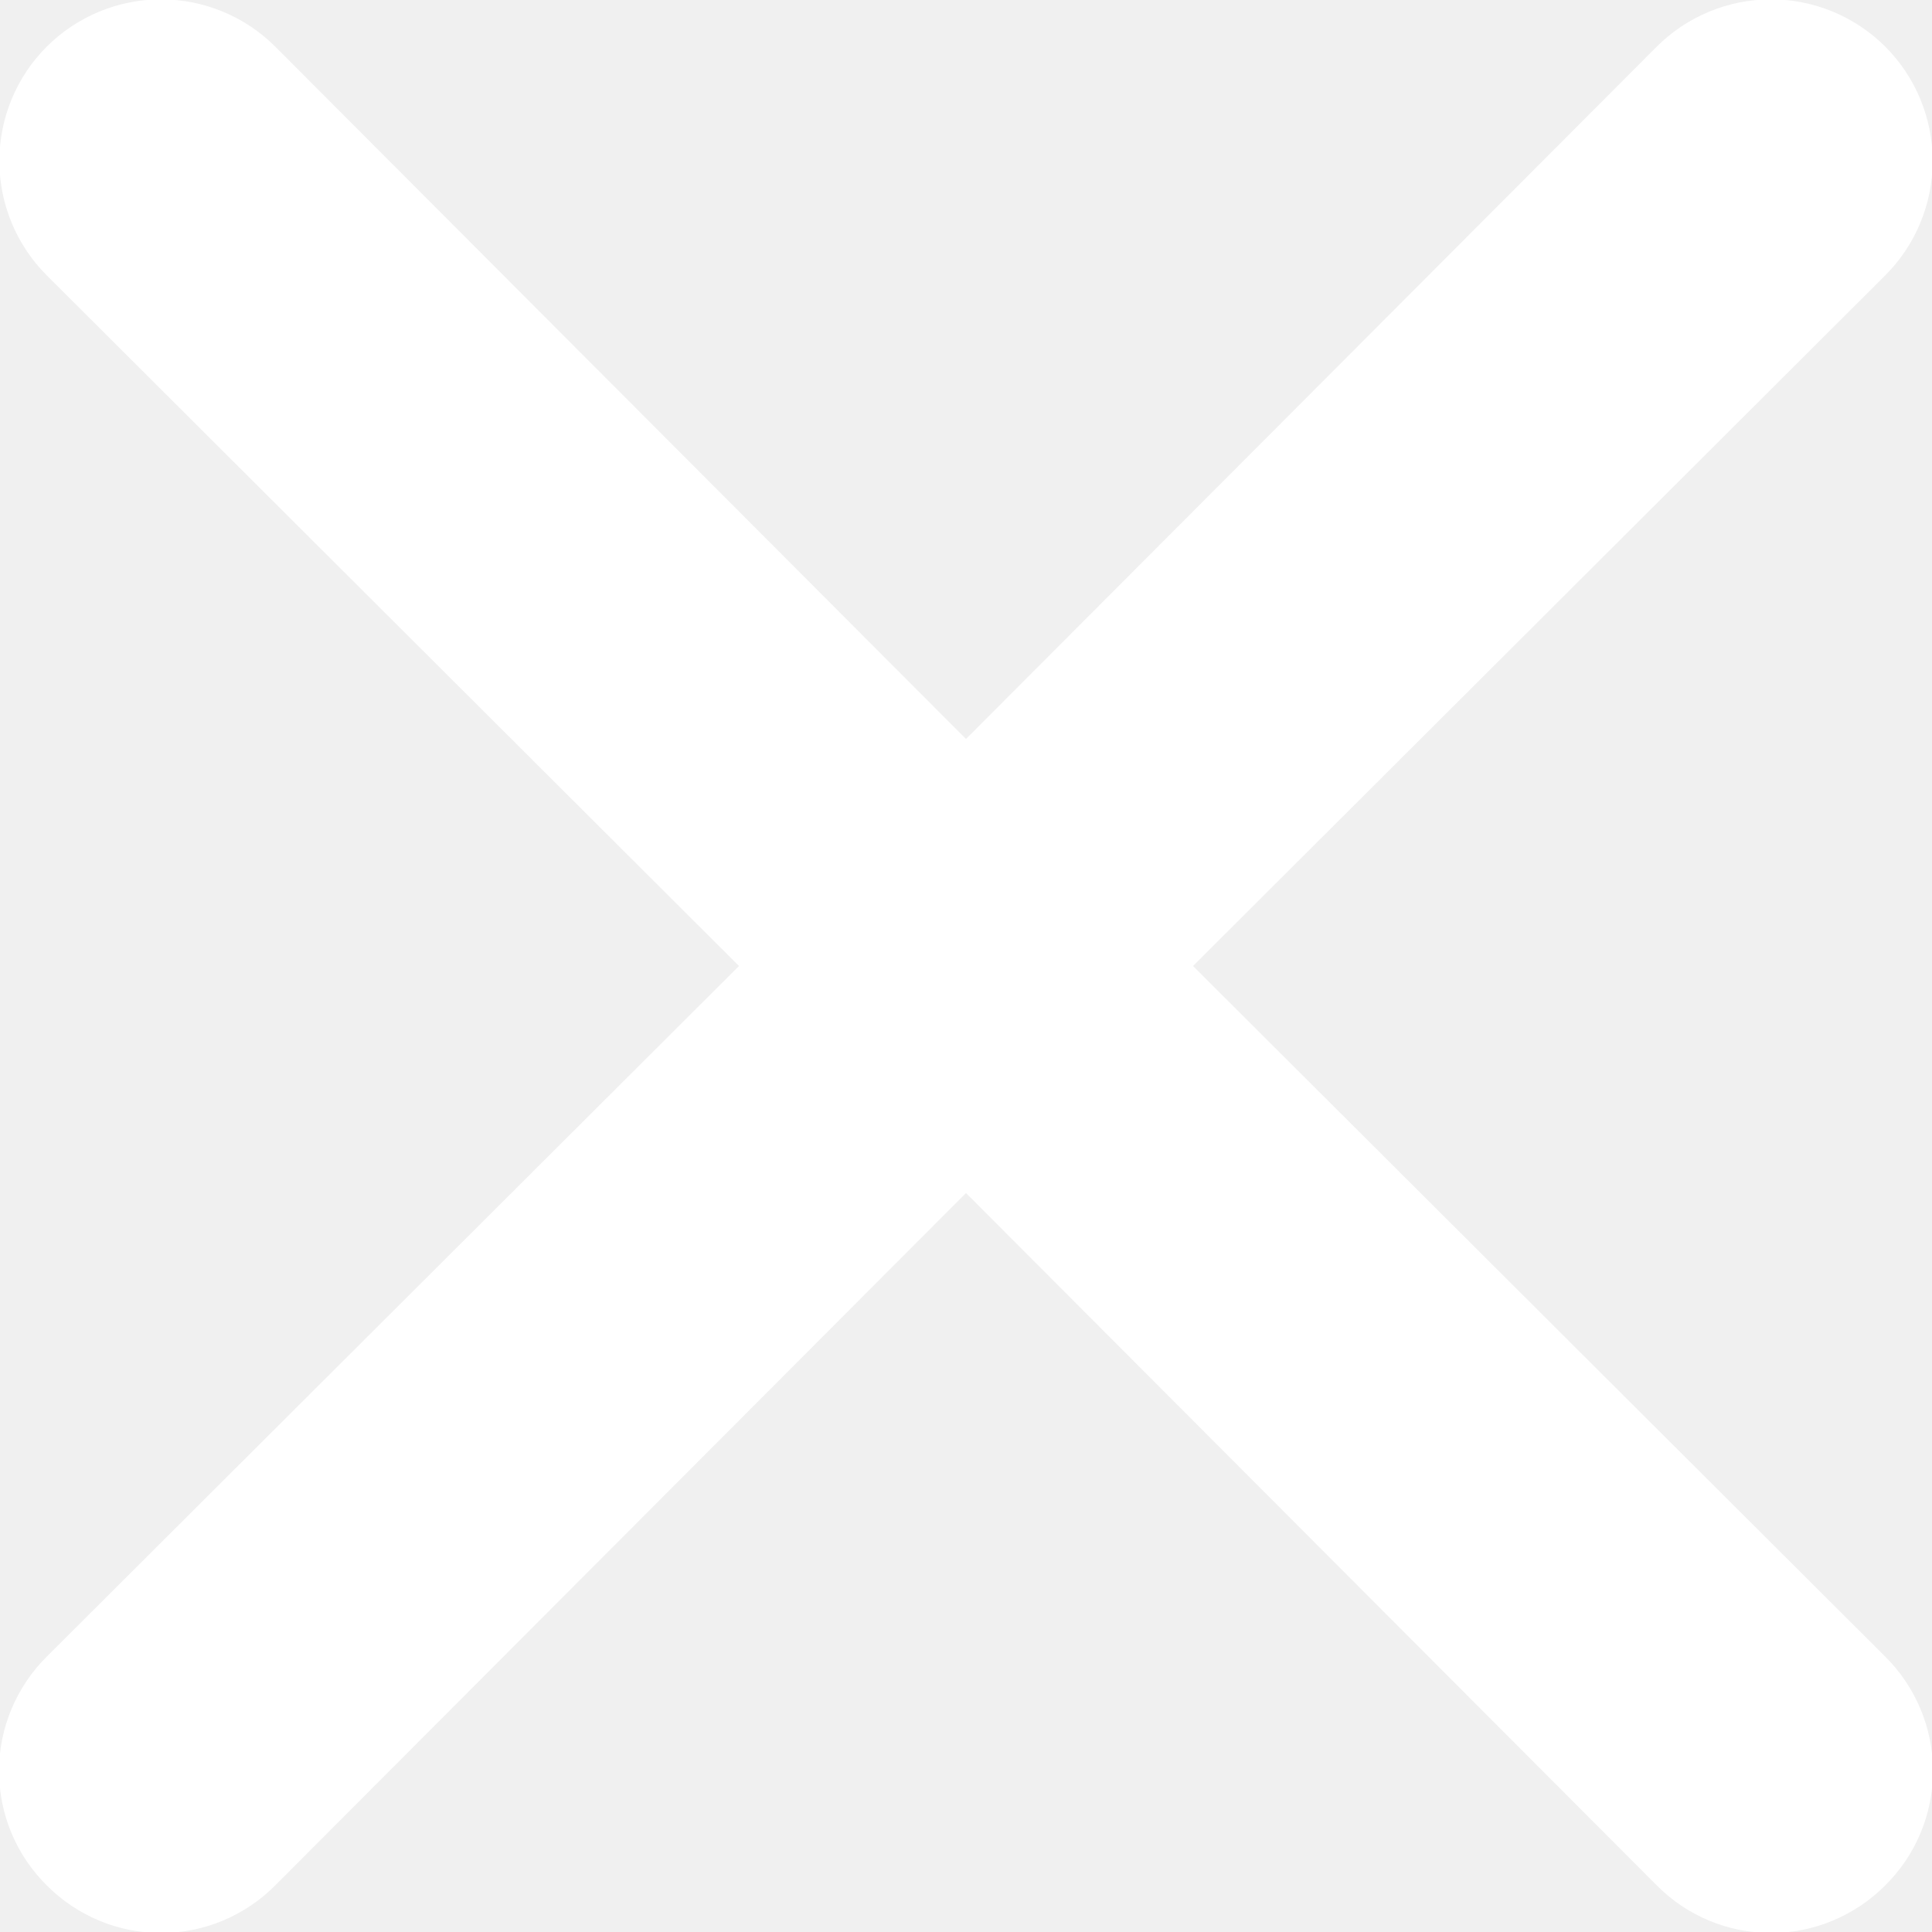
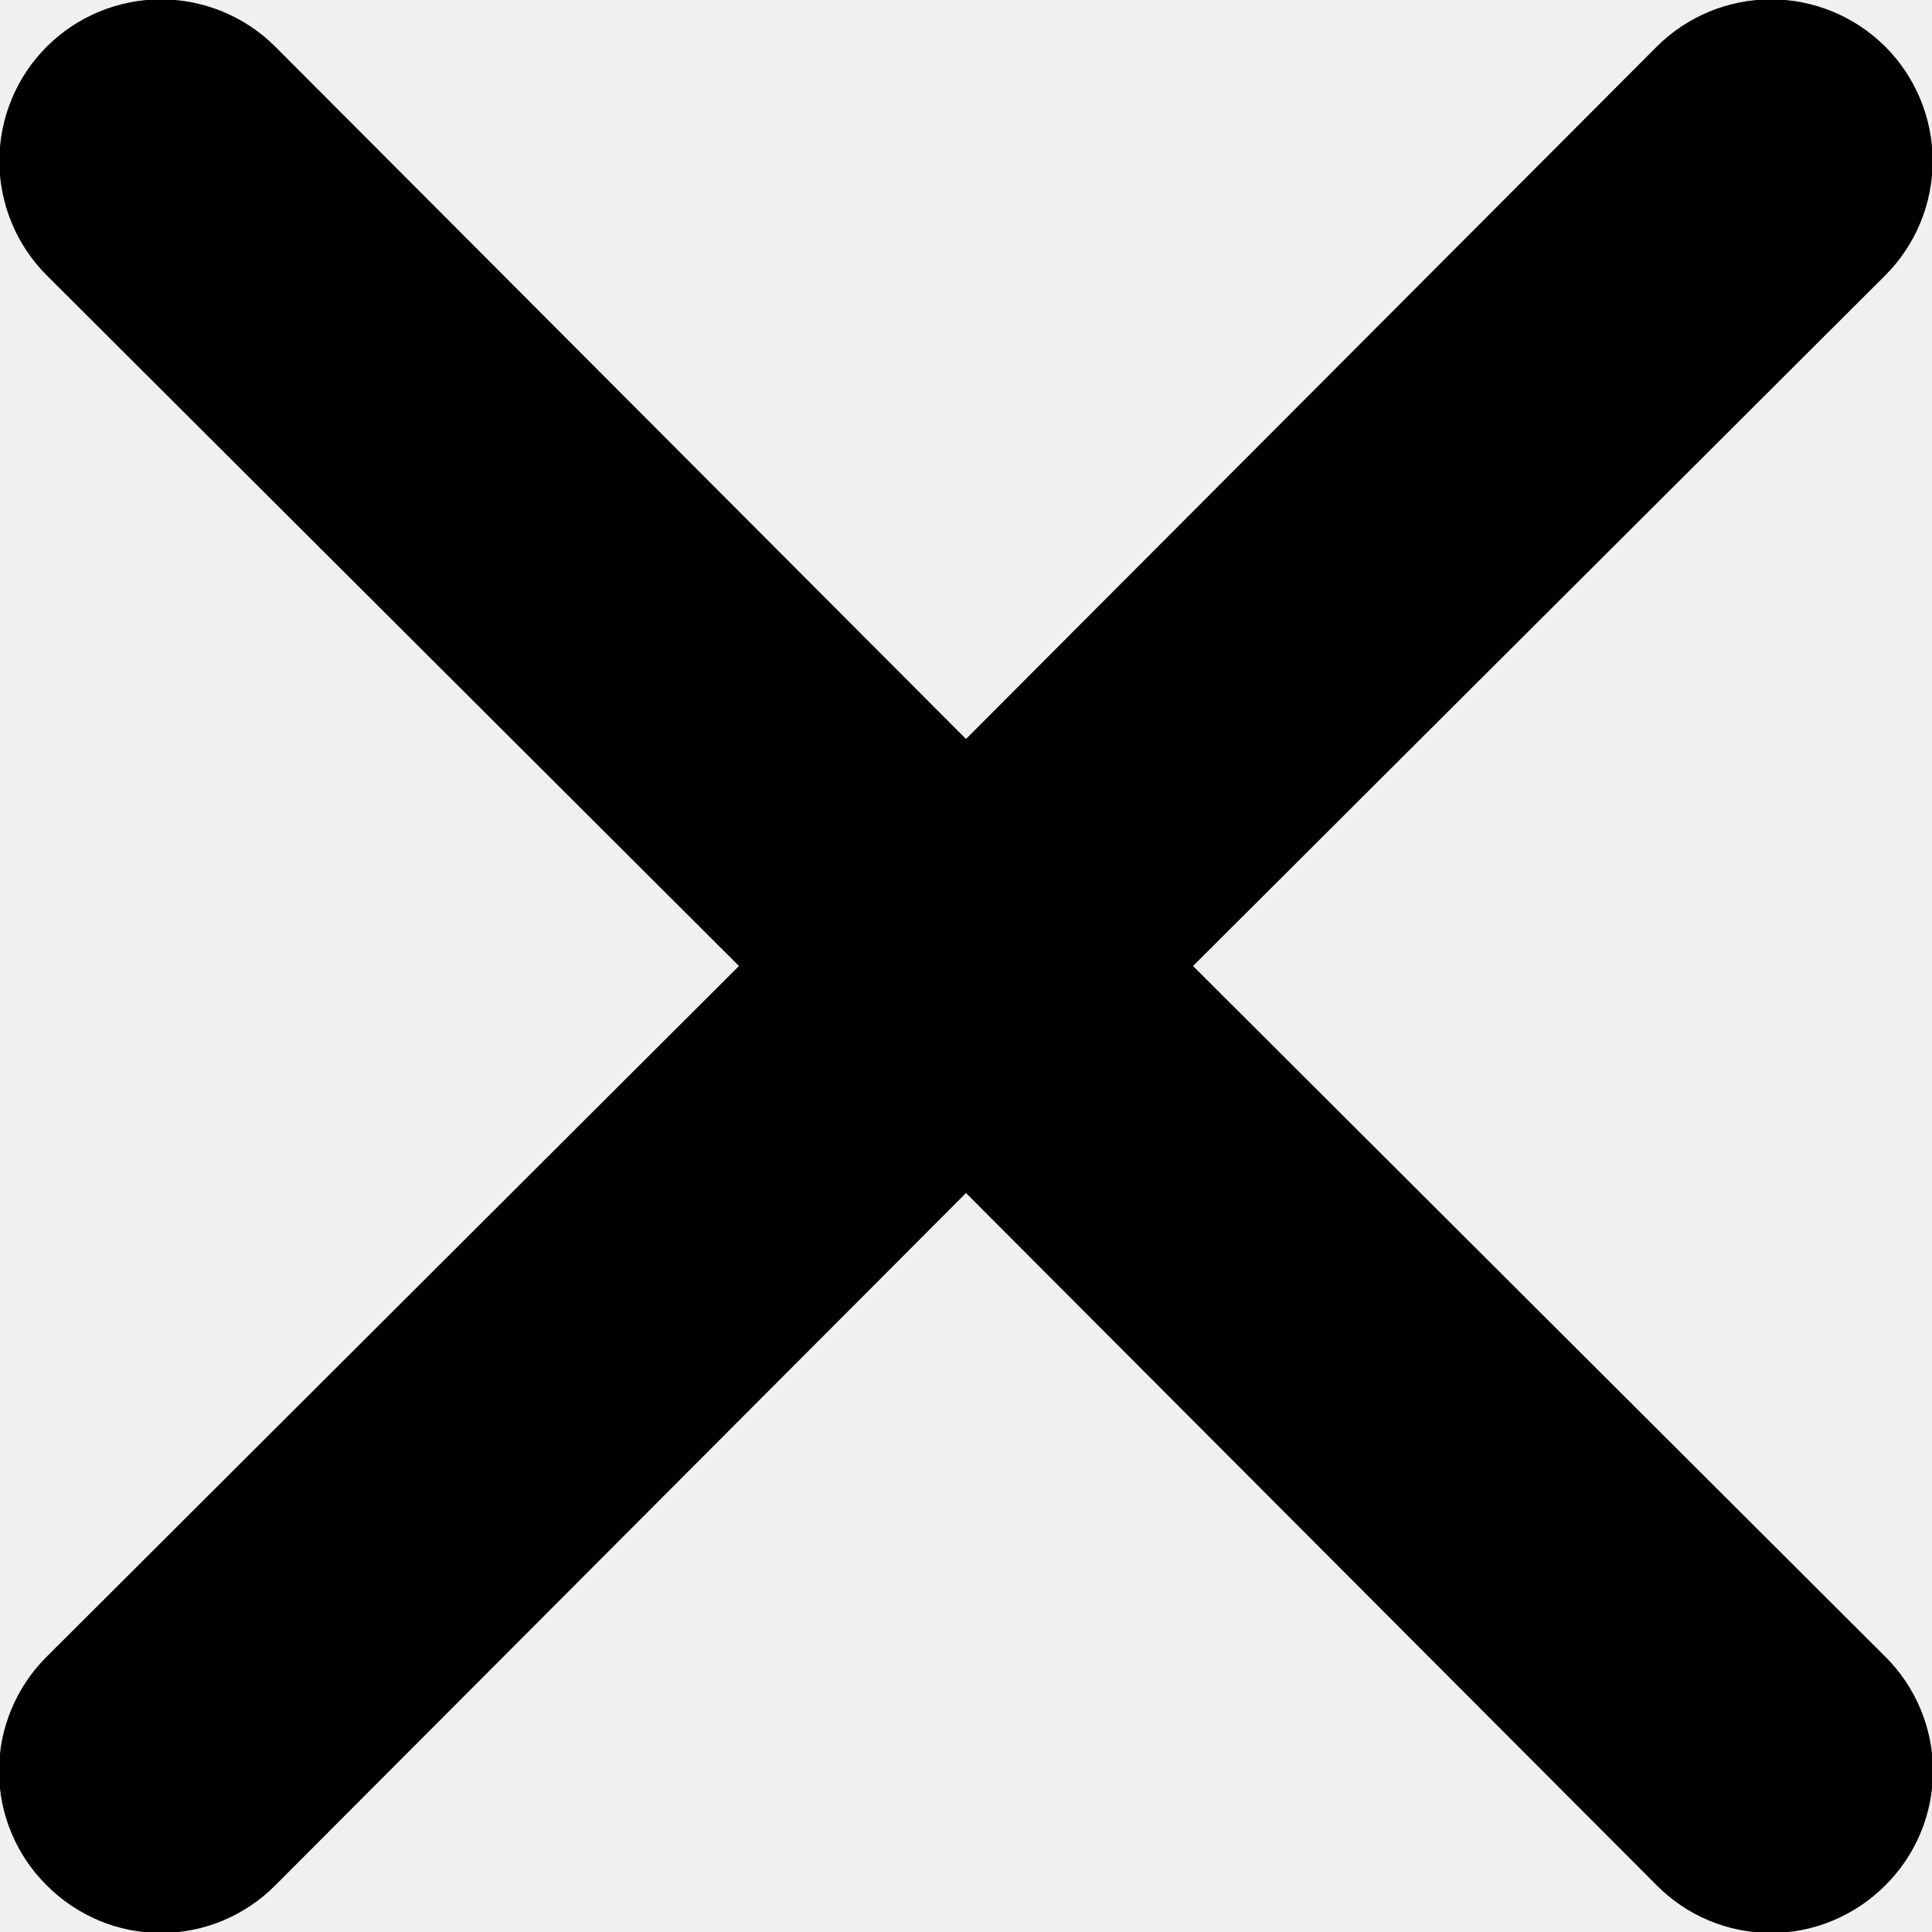
- <svg xmlns="http://www.w3.org/2000/svg" width="12" height="12" viewBox="0 0 12 12" fill="none">
-   <path d="M7.41 6L11.71 1.71C11.898 1.522 12.004 1.266 12.004 1C12.004 0.734 11.898 0.478 11.71 0.29C11.522 0.102 11.266 -0.004 11 -0.004C10.734 -0.004 10.478 0.102 10.29 0.29L6 4.59L1.71 0.29C1.522 0.102 1.266 -0.004 1 -0.004C0.734 -0.004 0.478 0.102 0.29 0.29C0.102 0.478 -0.004 0.734 -0.004 1C-0.004 1.266 0.102 1.522 0.29 1.71L4.59 6L0.29 10.29C0.196 10.383 0.122 10.494 0.071 10.616C0.02 10.738 -0.006 10.868 -0.006 11C-0.006 11.132 0.02 11.263 0.071 11.385C0.122 11.507 0.196 11.617 0.29 11.71C0.383 11.804 0.494 11.878 0.615 11.929C0.737 11.98 0.868 12.006 1 12.006C1.132 12.006 1.263 11.98 1.385 11.929C1.506 11.878 1.617 11.804 1.71 11.71L6 7.41L10.29 11.71C10.383 11.804 10.493 11.878 10.615 11.929C10.737 11.98 10.868 12.006 11 12.006C11.132 12.006 11.263 11.98 11.384 11.929C11.506 11.878 11.617 11.804 11.71 11.71C11.804 11.617 11.878 11.507 11.929 11.385C11.98 11.263 12.006 11.132 12.006 11C12.006 10.868 11.98 10.738 11.929 10.616C11.878 10.494 11.804 10.383 11.71 10.29L7.41 6Z" fill="white" />
+ <svg xmlns="http://www.w3.org/2000/svg" width="12" height="12" viewBox="0 0 12 12" fill="currentColor">
+   <path d="M7.41 6L11.71 1.71C11.898 1.522 12.004 1.266 12.004 1C12.004 0.734 11.898 0.478 11.71 0.29C11.522 0.102 11.266 -0.004 11 -0.004C10.734 -0.004 10.478 0.102 10.29 0.29L6 4.59L1.71 0.29C1.522 0.102 1.266 -0.004 1 -0.004C0.734 -0.004 0.478 0.102 0.29 0.29C0.102 0.478 -0.004 0.734 -0.004 1C-0.004 1.266 0.102 1.522 0.29 1.71L4.59 6L0.29 10.29C0.196 10.383 0.122 10.494 0.071 10.616C0.02 10.738 -0.006 10.868 -0.006 11C-0.006 11.132 0.02 11.263 0.071 11.385C0.122 11.507 0.196 11.617 0.29 11.71C0.383 11.804 0.494 11.878 0.615 11.929C0.737 11.98 0.868 12.006 1 12.006C1.132 12.006 1.263 11.98 1.385 11.929C1.506 11.878 1.617 11.804 1.71 11.71L6 7.41L10.29 11.71C10.383 11.804 10.493 11.878 10.615 11.929C10.737 11.98 10.868 12.006 11 12.006C11.132 12.006 11.263 11.98 11.384 11.929C11.506 11.878 11.617 11.804 11.71 11.71C11.804 11.617 11.878 11.507 11.929 11.385C11.98 11.263 12.006 11.132 12.006 11C12.006 10.868 11.98 10.738 11.929 10.616C11.878 10.494 11.804 10.383 11.71 10.29L7.41 6Z" />
</svg>
